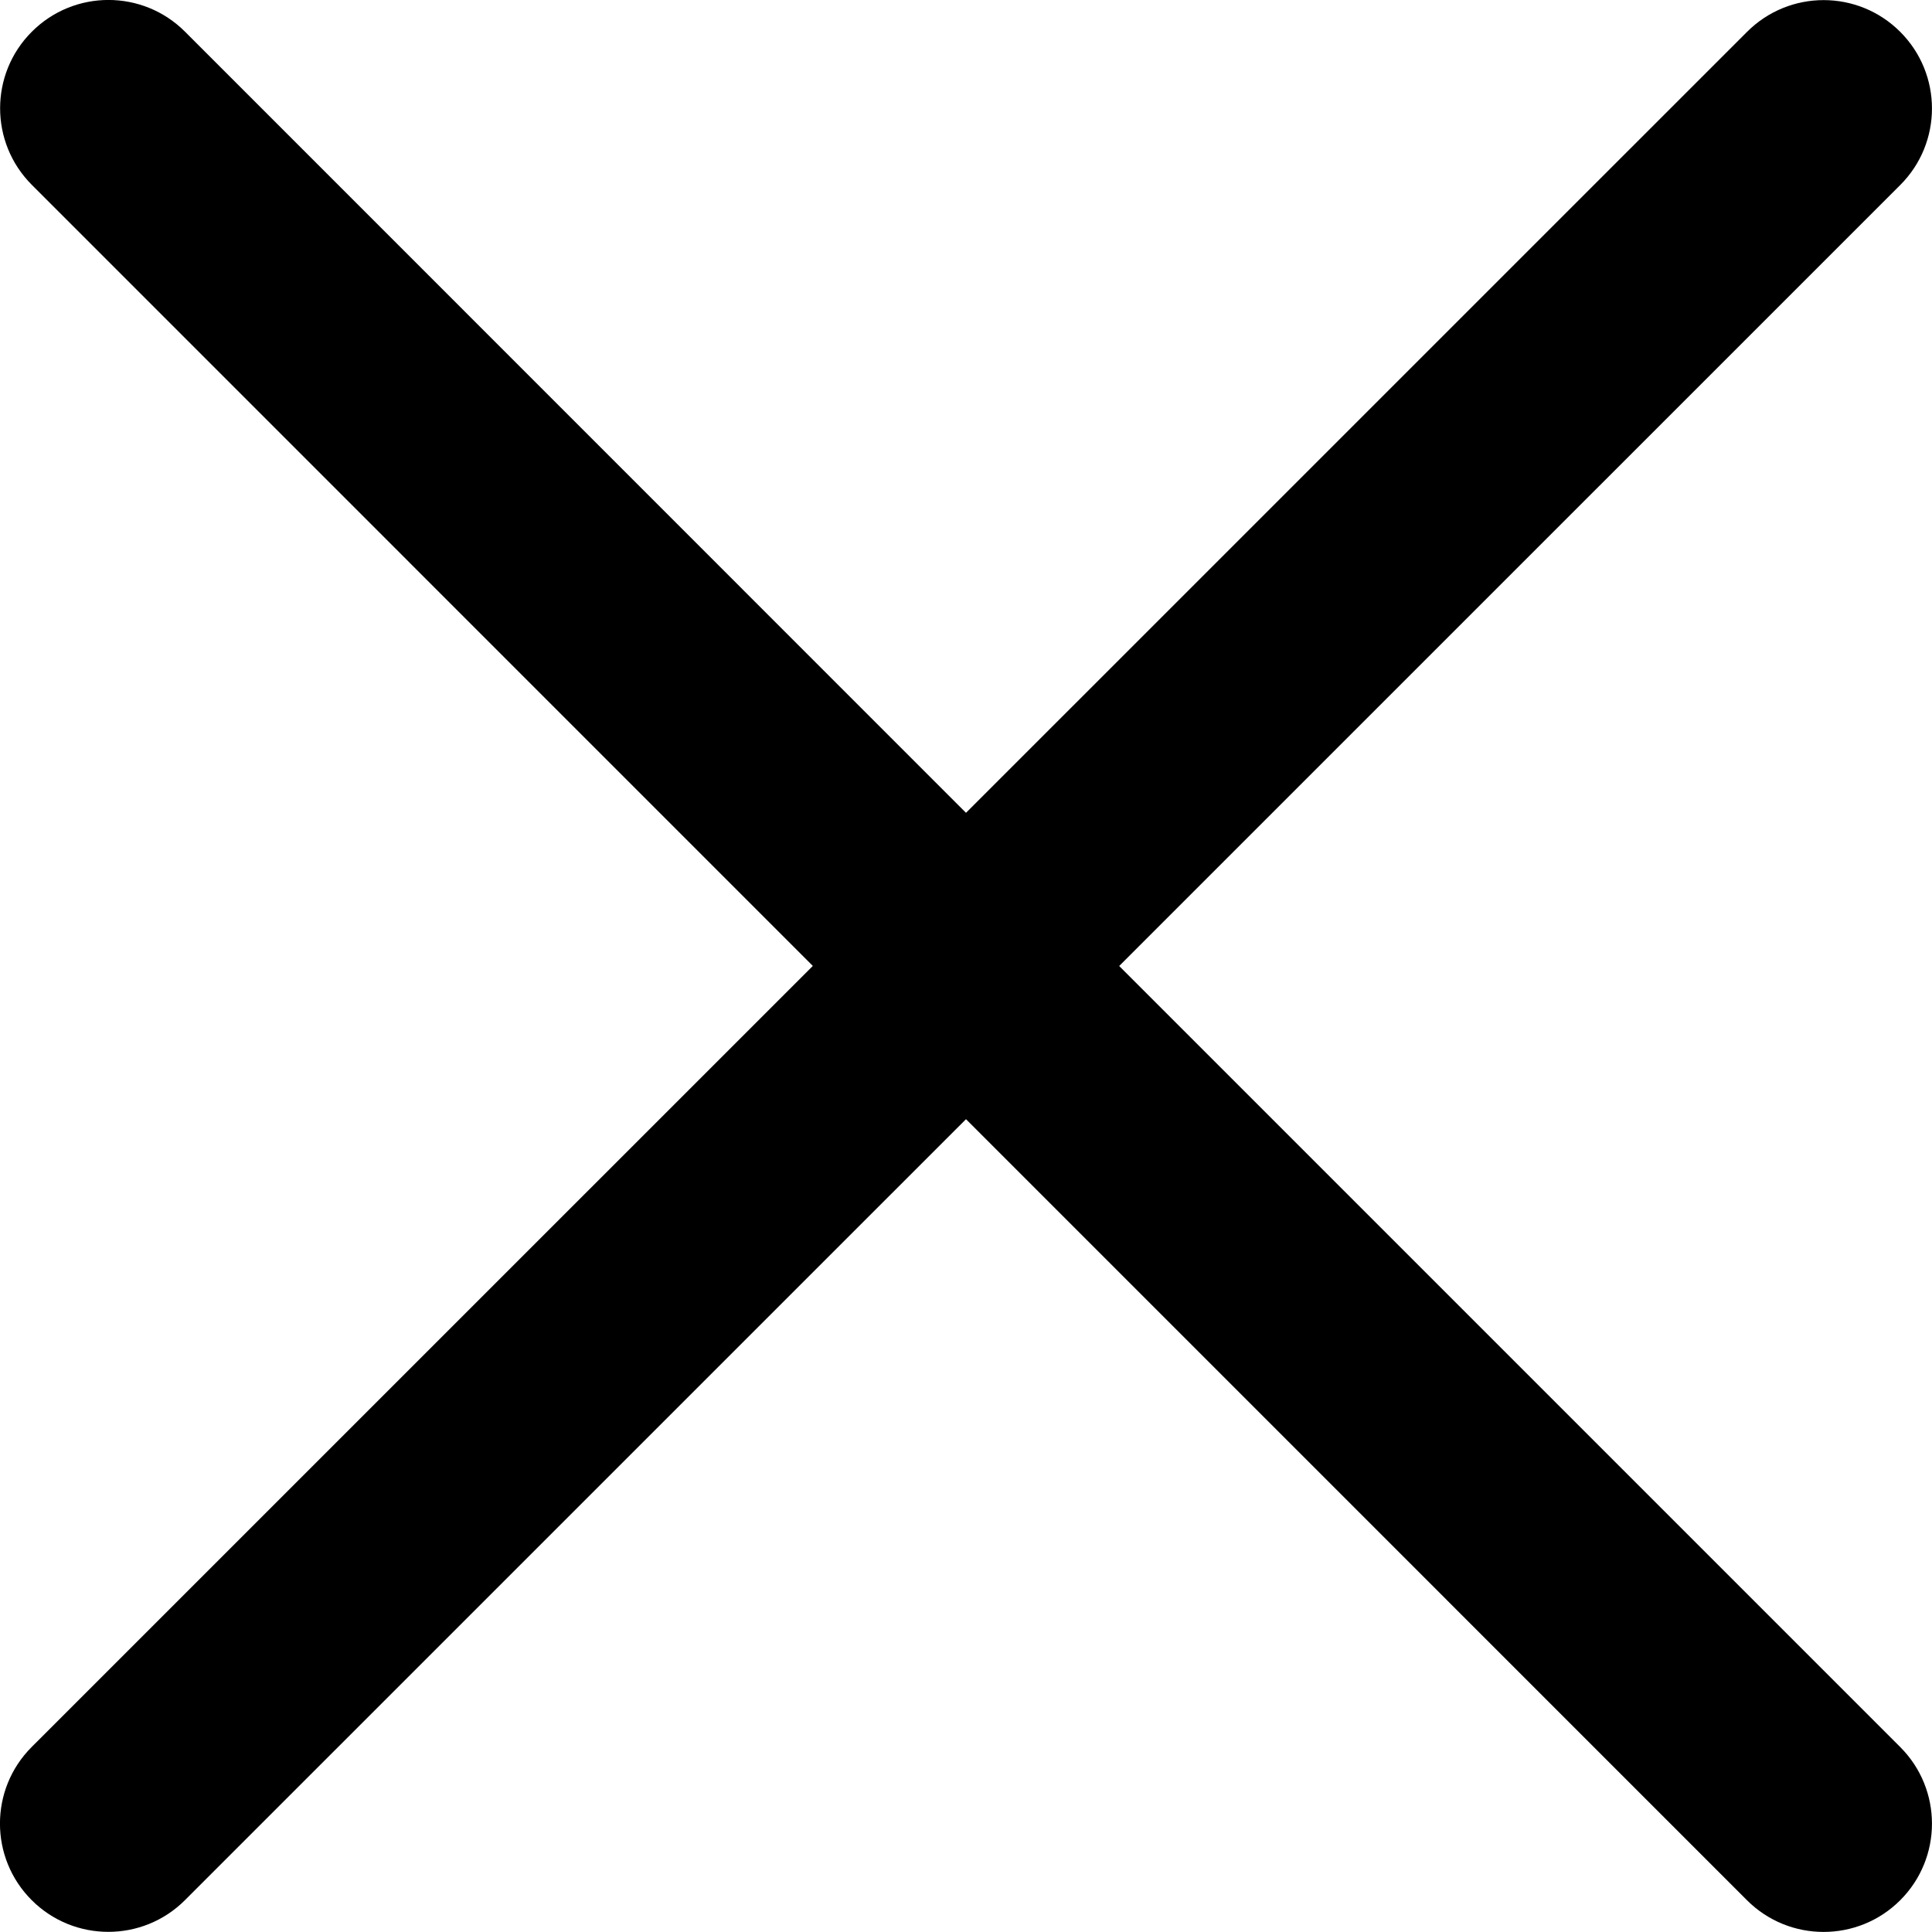
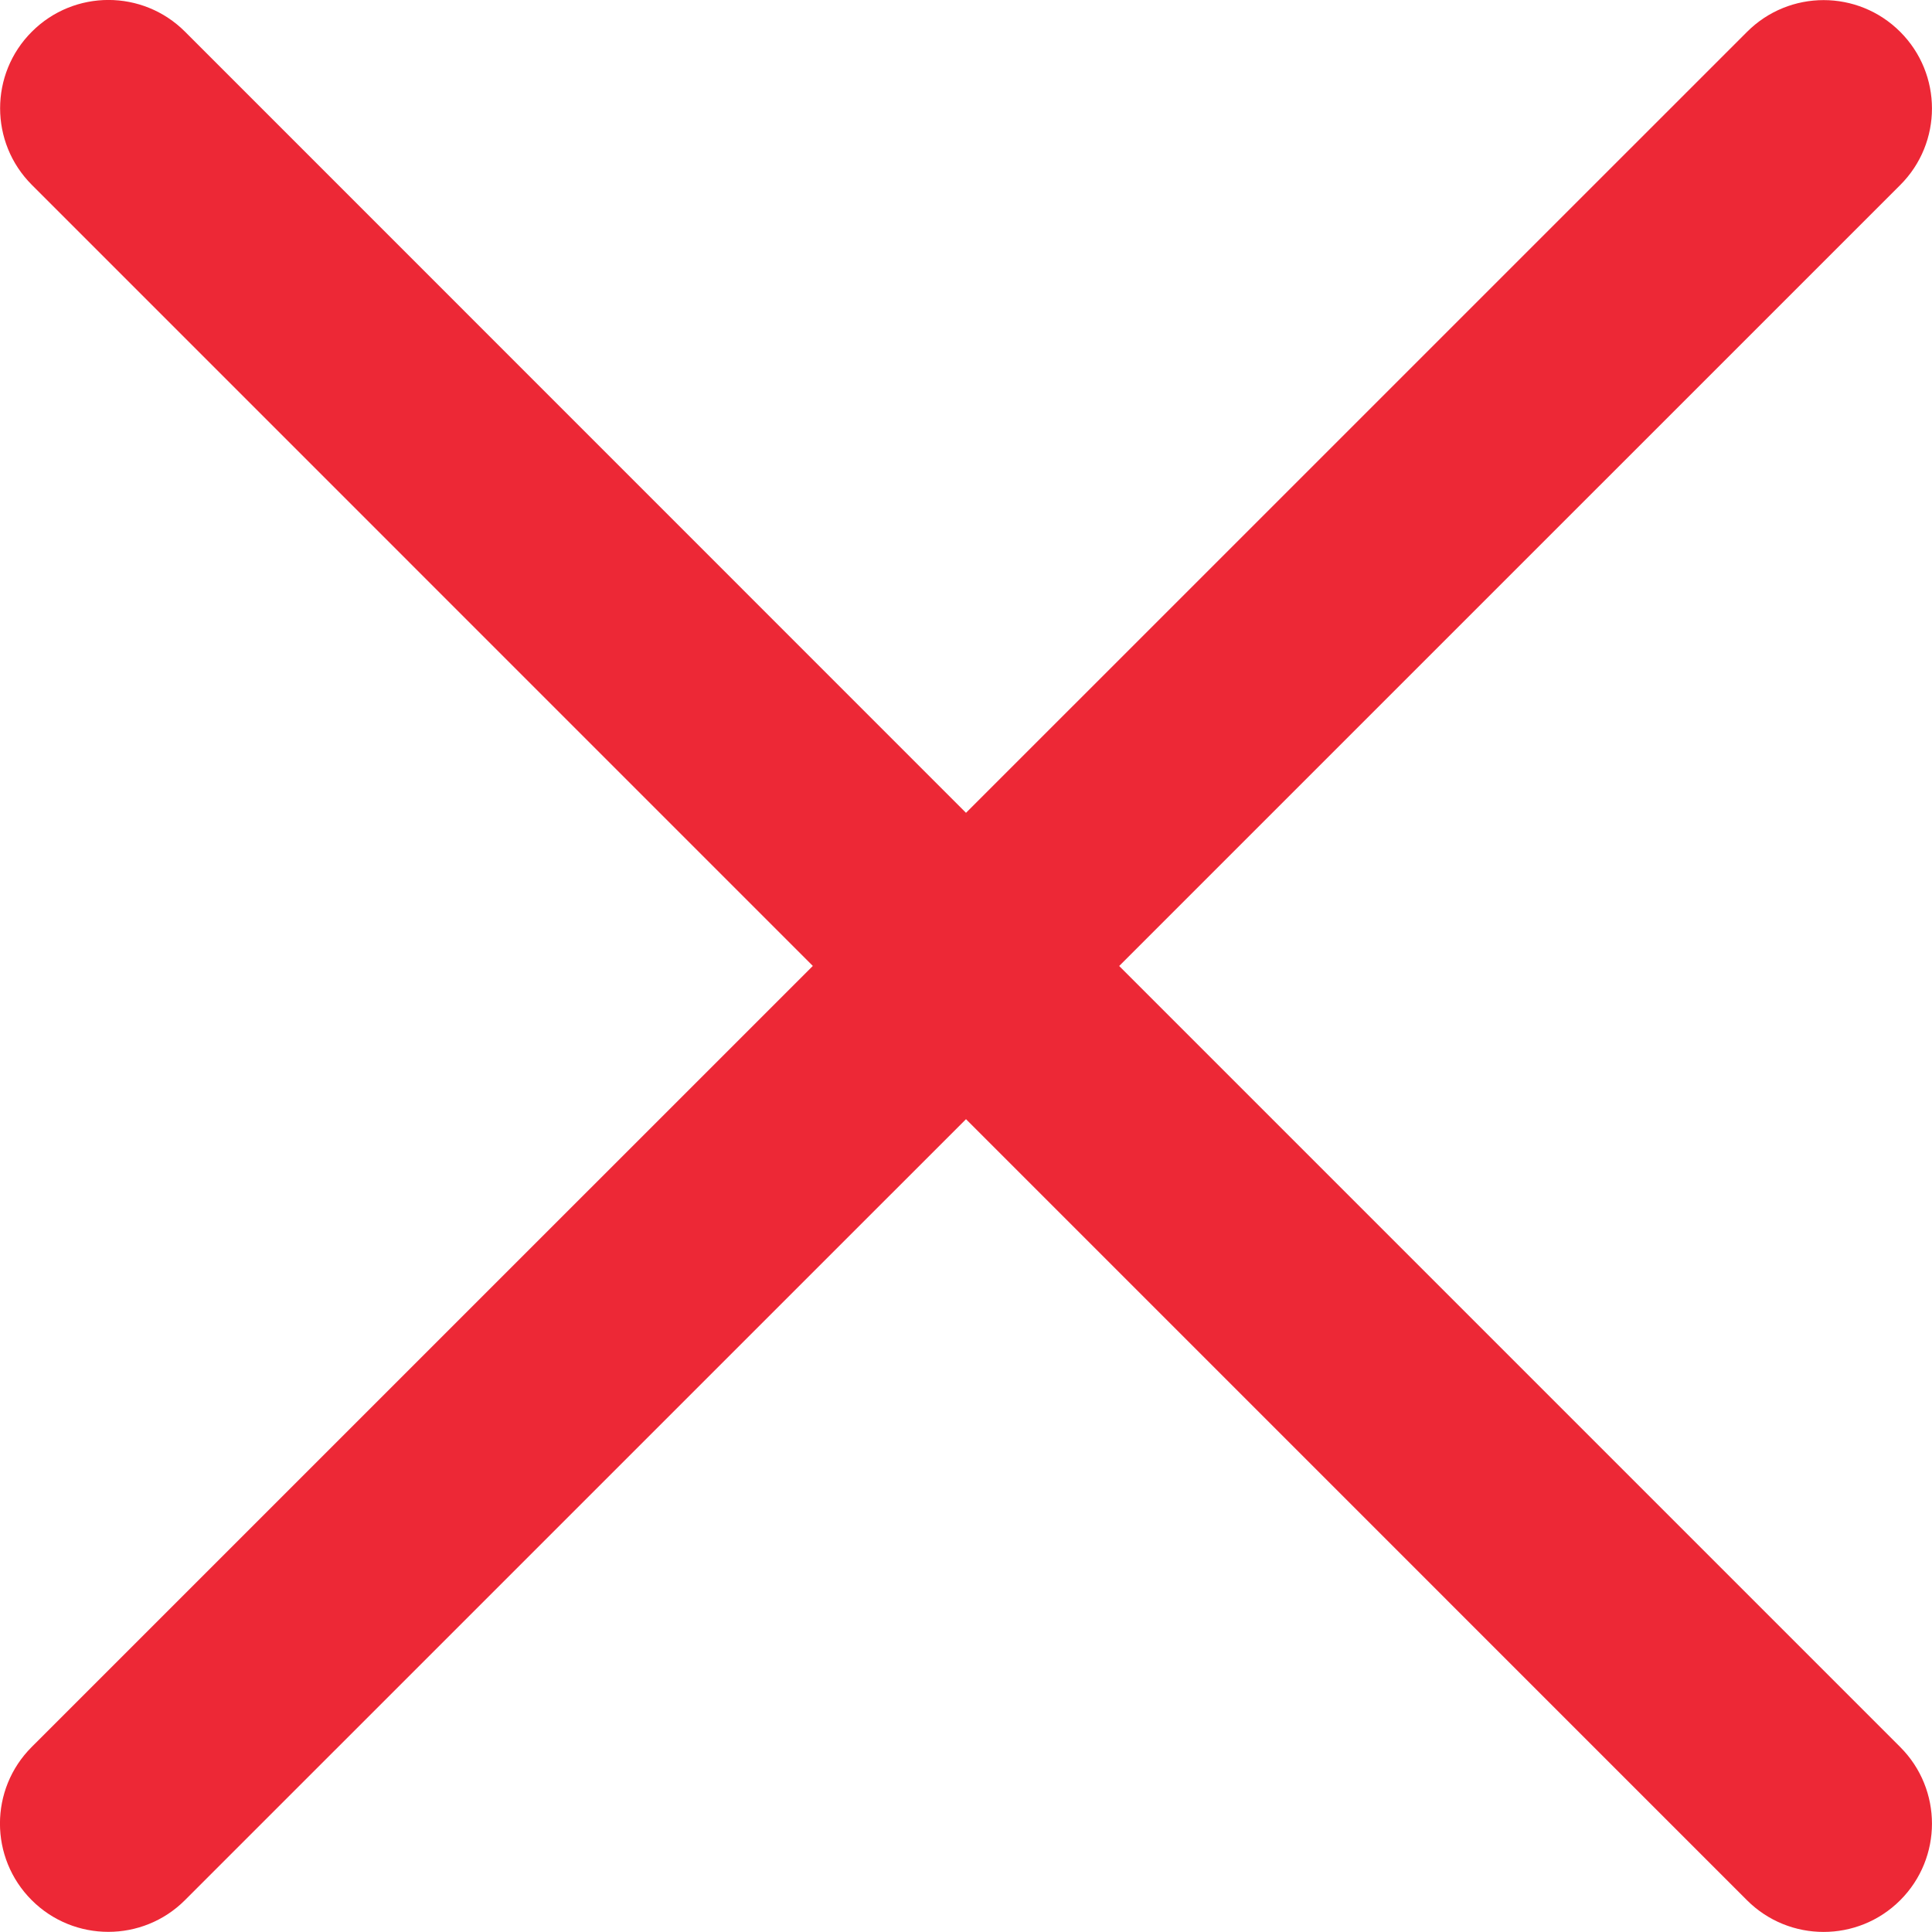
<svg xmlns="http://www.w3.org/2000/svg" version="1.0" id="Layer_1" x="0px" y="0px" width="26.752px" height="26.752px" viewBox="0 0 26.752 26.752" enable-background="new 0 0 26.752 26.752" xml:space="preserve">
-   <path d="M15.497,13.376L26.312,2.562c0.586-0.585,0.586-1.535,0-2.121s-1.535-0.586-2.121,0L13.376,11.255L2.562,0.439  c-0.586-0.586-1.535-0.586-2.121,0c-0.586,0.585-0.586,1.535,0,2.121l10.814,10.815L0.439,24.19c-0.586,0.586-0.586,1.535,0,2.121  c0.293,0.293,0.677,0.439,1.061,0.439s0.768-0.146,1.061-0.439l10.815-10.814L24.19,26.312c0.293,0.293,0.677,0.439,1.061,0.439  s0.768-0.146,1.061-0.439c0.586-0.586,0.586-1.535,0-2.121L15.497,13.376z" />
+   <path fill="#ed2836" d="M15.497,13.376L26.312,2.562c0.586-0.585,0.586-1.535,0-2.121s-1.535-0.586-2.121,0L13.376,11.255L2.562,0.439  c-0.586-0.586-1.535-0.586-2.121,0c-0.586,0.585-0.586,1.535,0,2.121l10.814,10.815L0.439,24.19c-0.586,0.586-0.586,1.535,0,2.121  c0.293,0.293,0.677,0.439,1.061,0.439s0.768-0.146,1.061-0.439l10.815-10.814L24.19,26.312c0.293,0.293,0.677,0.439,1.061,0.439  s0.768-0.146,1.061-0.439c0.586-0.586,0.586-1.535,0-2.121L15.497,13.376z" />
</svg>
